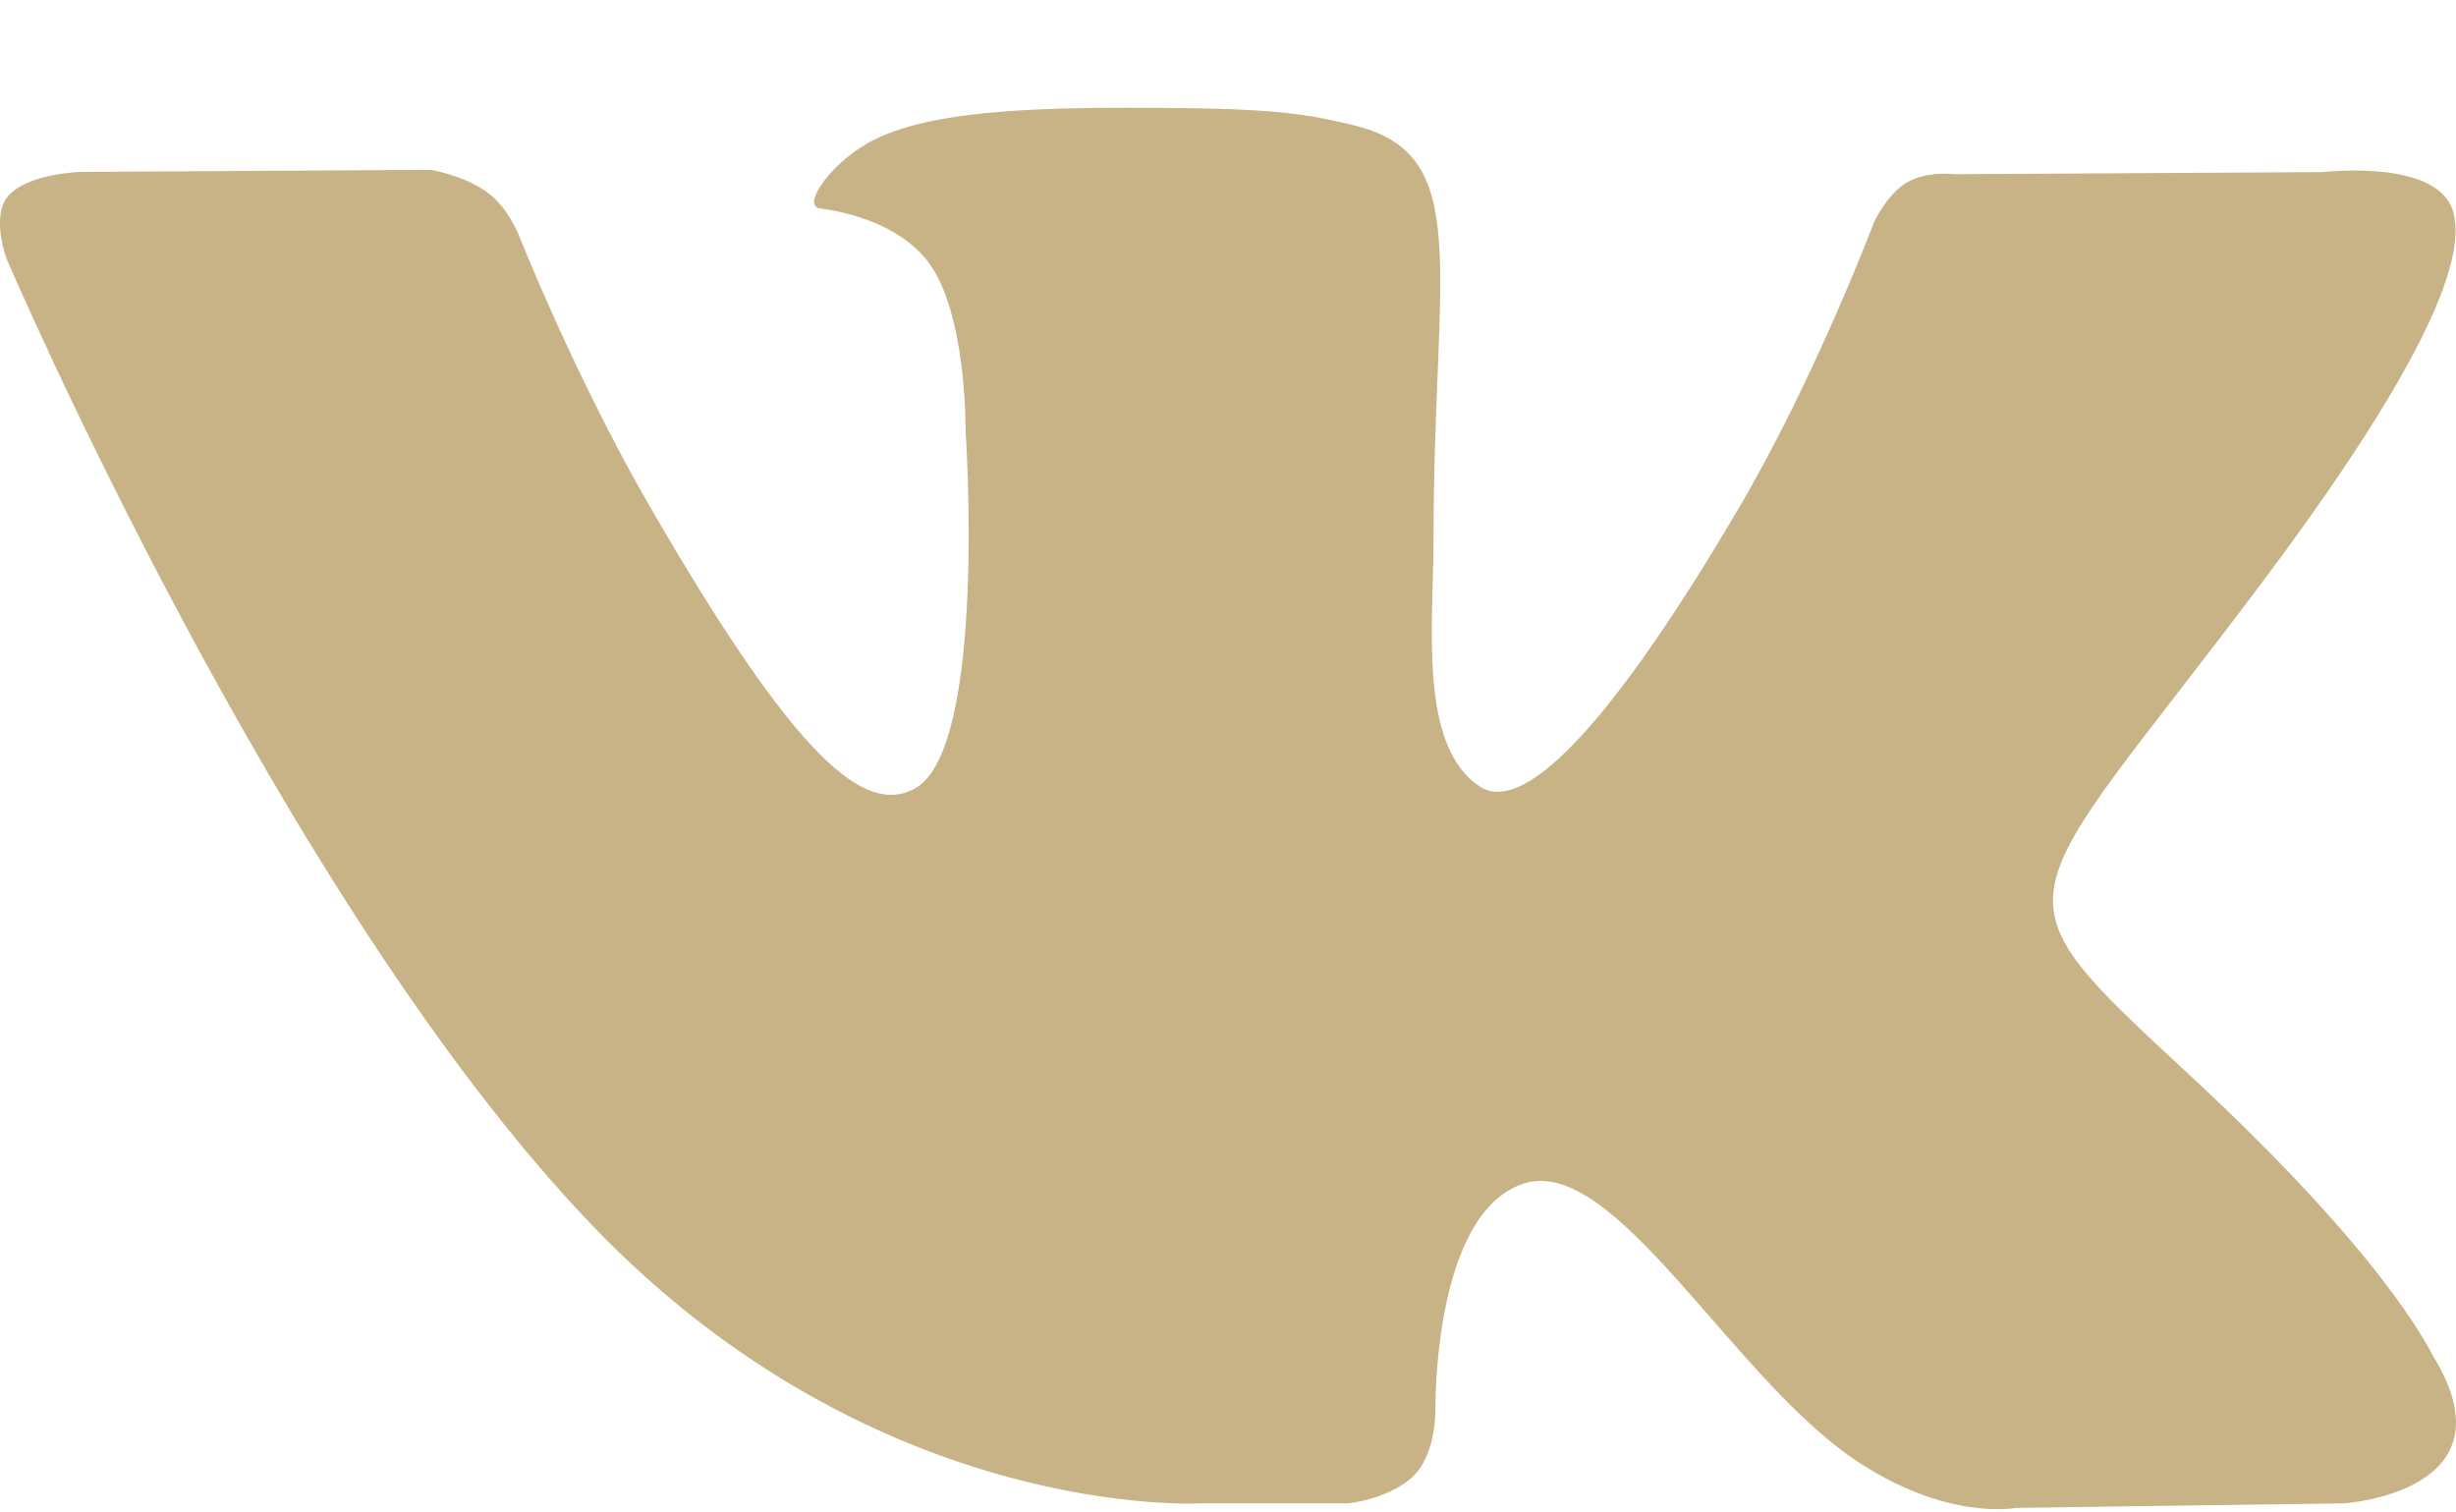
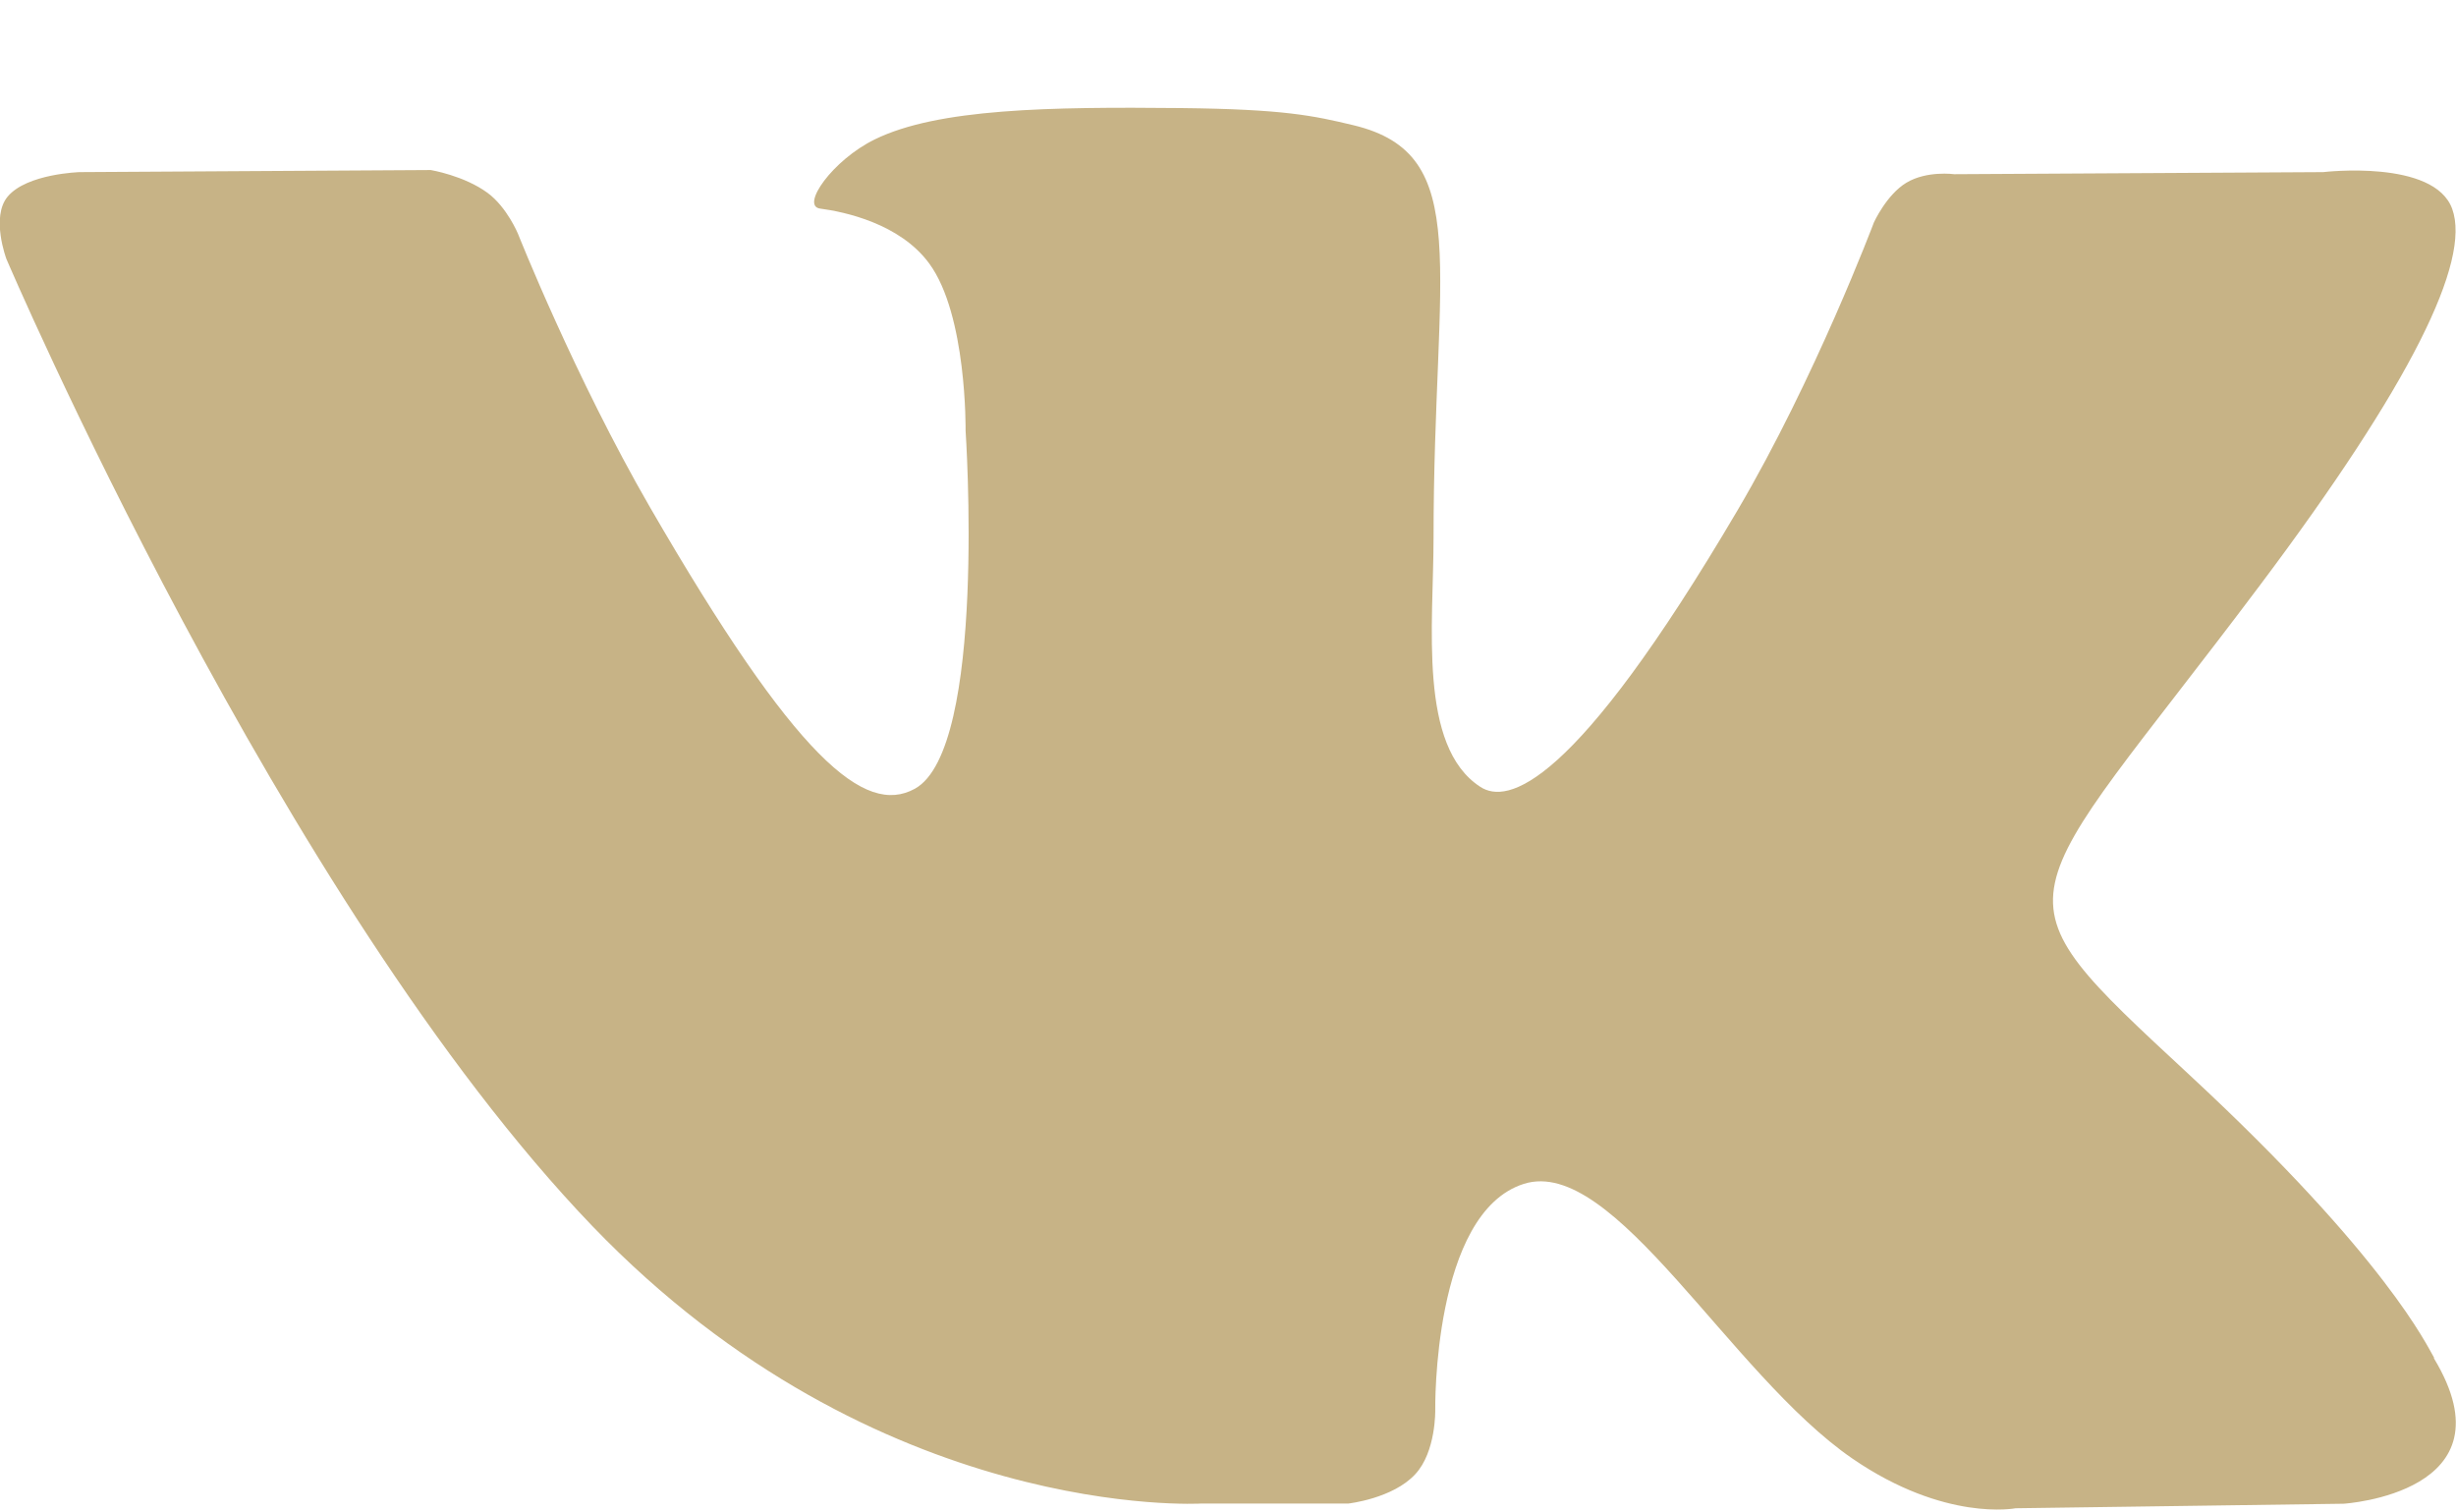
<svg xmlns="http://www.w3.org/2000/svg" width="13" height="8" viewBox="0 0 13 8" fill="none">
-   <path d="M12.884 7.186C12.849 7.128 12.633 6.658 11.593 5.693C10.504 4.682 10.65 4.846 11.962 3.098C12.761 2.034 13.08 1.384 12.98 1.106C12.885 0.841 12.297 0.911 12.297 0.911L10.344 0.922C10.344 0.922 10.199 0.903 10.091 0.967C9.987 1.03 9.919 1.177 9.919 1.177C9.919 1.177 9.61 2 9.197 2.701C8.326 4.179 7.978 4.257 7.836 4.165C7.505 3.951 7.588 3.305 7.588 2.847C7.588 1.415 7.805 0.817 7.165 0.663C6.952 0.612 6.796 0.578 6.252 0.572C5.555 0.565 4.964 0.574 4.63 0.738C4.408 0.847 4.236 1.09 4.341 1.103C4.47 1.12 4.763 1.182 4.918 1.393C5.118 1.666 5.111 2.278 5.111 2.278C5.111 2.278 5.227 3.964 4.842 4.174C4.578 4.318 4.217 4.025 3.441 2.683C3.043 1.996 2.743 1.237 2.743 1.237C2.743 1.237 2.685 1.095 2.582 1.02C2.457 0.928 2.281 0.899 2.281 0.899L0.424 0.91C0.424 0.91 0.145 0.918 0.042 1.039C-0.049 1.147 0.035 1.37 0.035 1.37C0.035 1.37 1.49 4.772 3.136 6.487C4.646 8.06 6.361 7.957 6.361 7.957H7.138C7.138 7.957 7.373 7.931 7.492 7.801C7.602 7.683 7.598 7.46 7.598 7.46C7.598 7.46 7.583 6.418 8.067 6.264C8.544 6.113 9.157 7.272 9.806 7.718C10.297 8.055 10.67 7.981 10.67 7.981L12.406 7.957C12.406 7.957 13.315 7.9 12.884 7.186Z" fill="#C7B386" />
+   <path d="M12.884 7.186c-.035-.058-.251-.528-1.291-1.493-1.089-1.011-.943-.847.369-2.595.799-1.064 1.118-1.715 1.018-1.992-.095-.265-.683-.195-.683-.195l-1.953.011s-.145-.02-.253.045c-.105.063-.172.21-.172.21s-.31.824-.722 1.524c-.87 1.478-1.219 1.556-1.361 1.464-.331-.214-.248-.86-.248-1.318 0-1.433.217-2.03-.423-2.184-.213-.051-.369-.085-.913-.091-.697-.007-1.288.002-1.622.166-.223.109-.394.352-.289.366.129.017.422.079.577.29.201.272.193.885.193.885s.115 1.686-.269 1.896c-.264.144-.626-.15-1.402-1.491-.397-.687-.698-1.446-.698-1.446s-.058-.141-.161-.217c-.125-.092-.301-.121-.301-.121l-1.858.011s-.279.008-.381.129c-.091.108-.007.331-.007.331s1.454 3.402 3.101 5.118c1.511 1.572 3.225 1.469 3.225 1.469h.777s.235-.026.354-.155c.111-.119.106-.341.106-.341s-.015-1.043.469-1.196c.477-.151 1.09 1.008 1.739 1.454.491.337.864.263.864.263l1.736-.024s.909-.056.478-.77z" fill="#C7B386" />
</svg>
